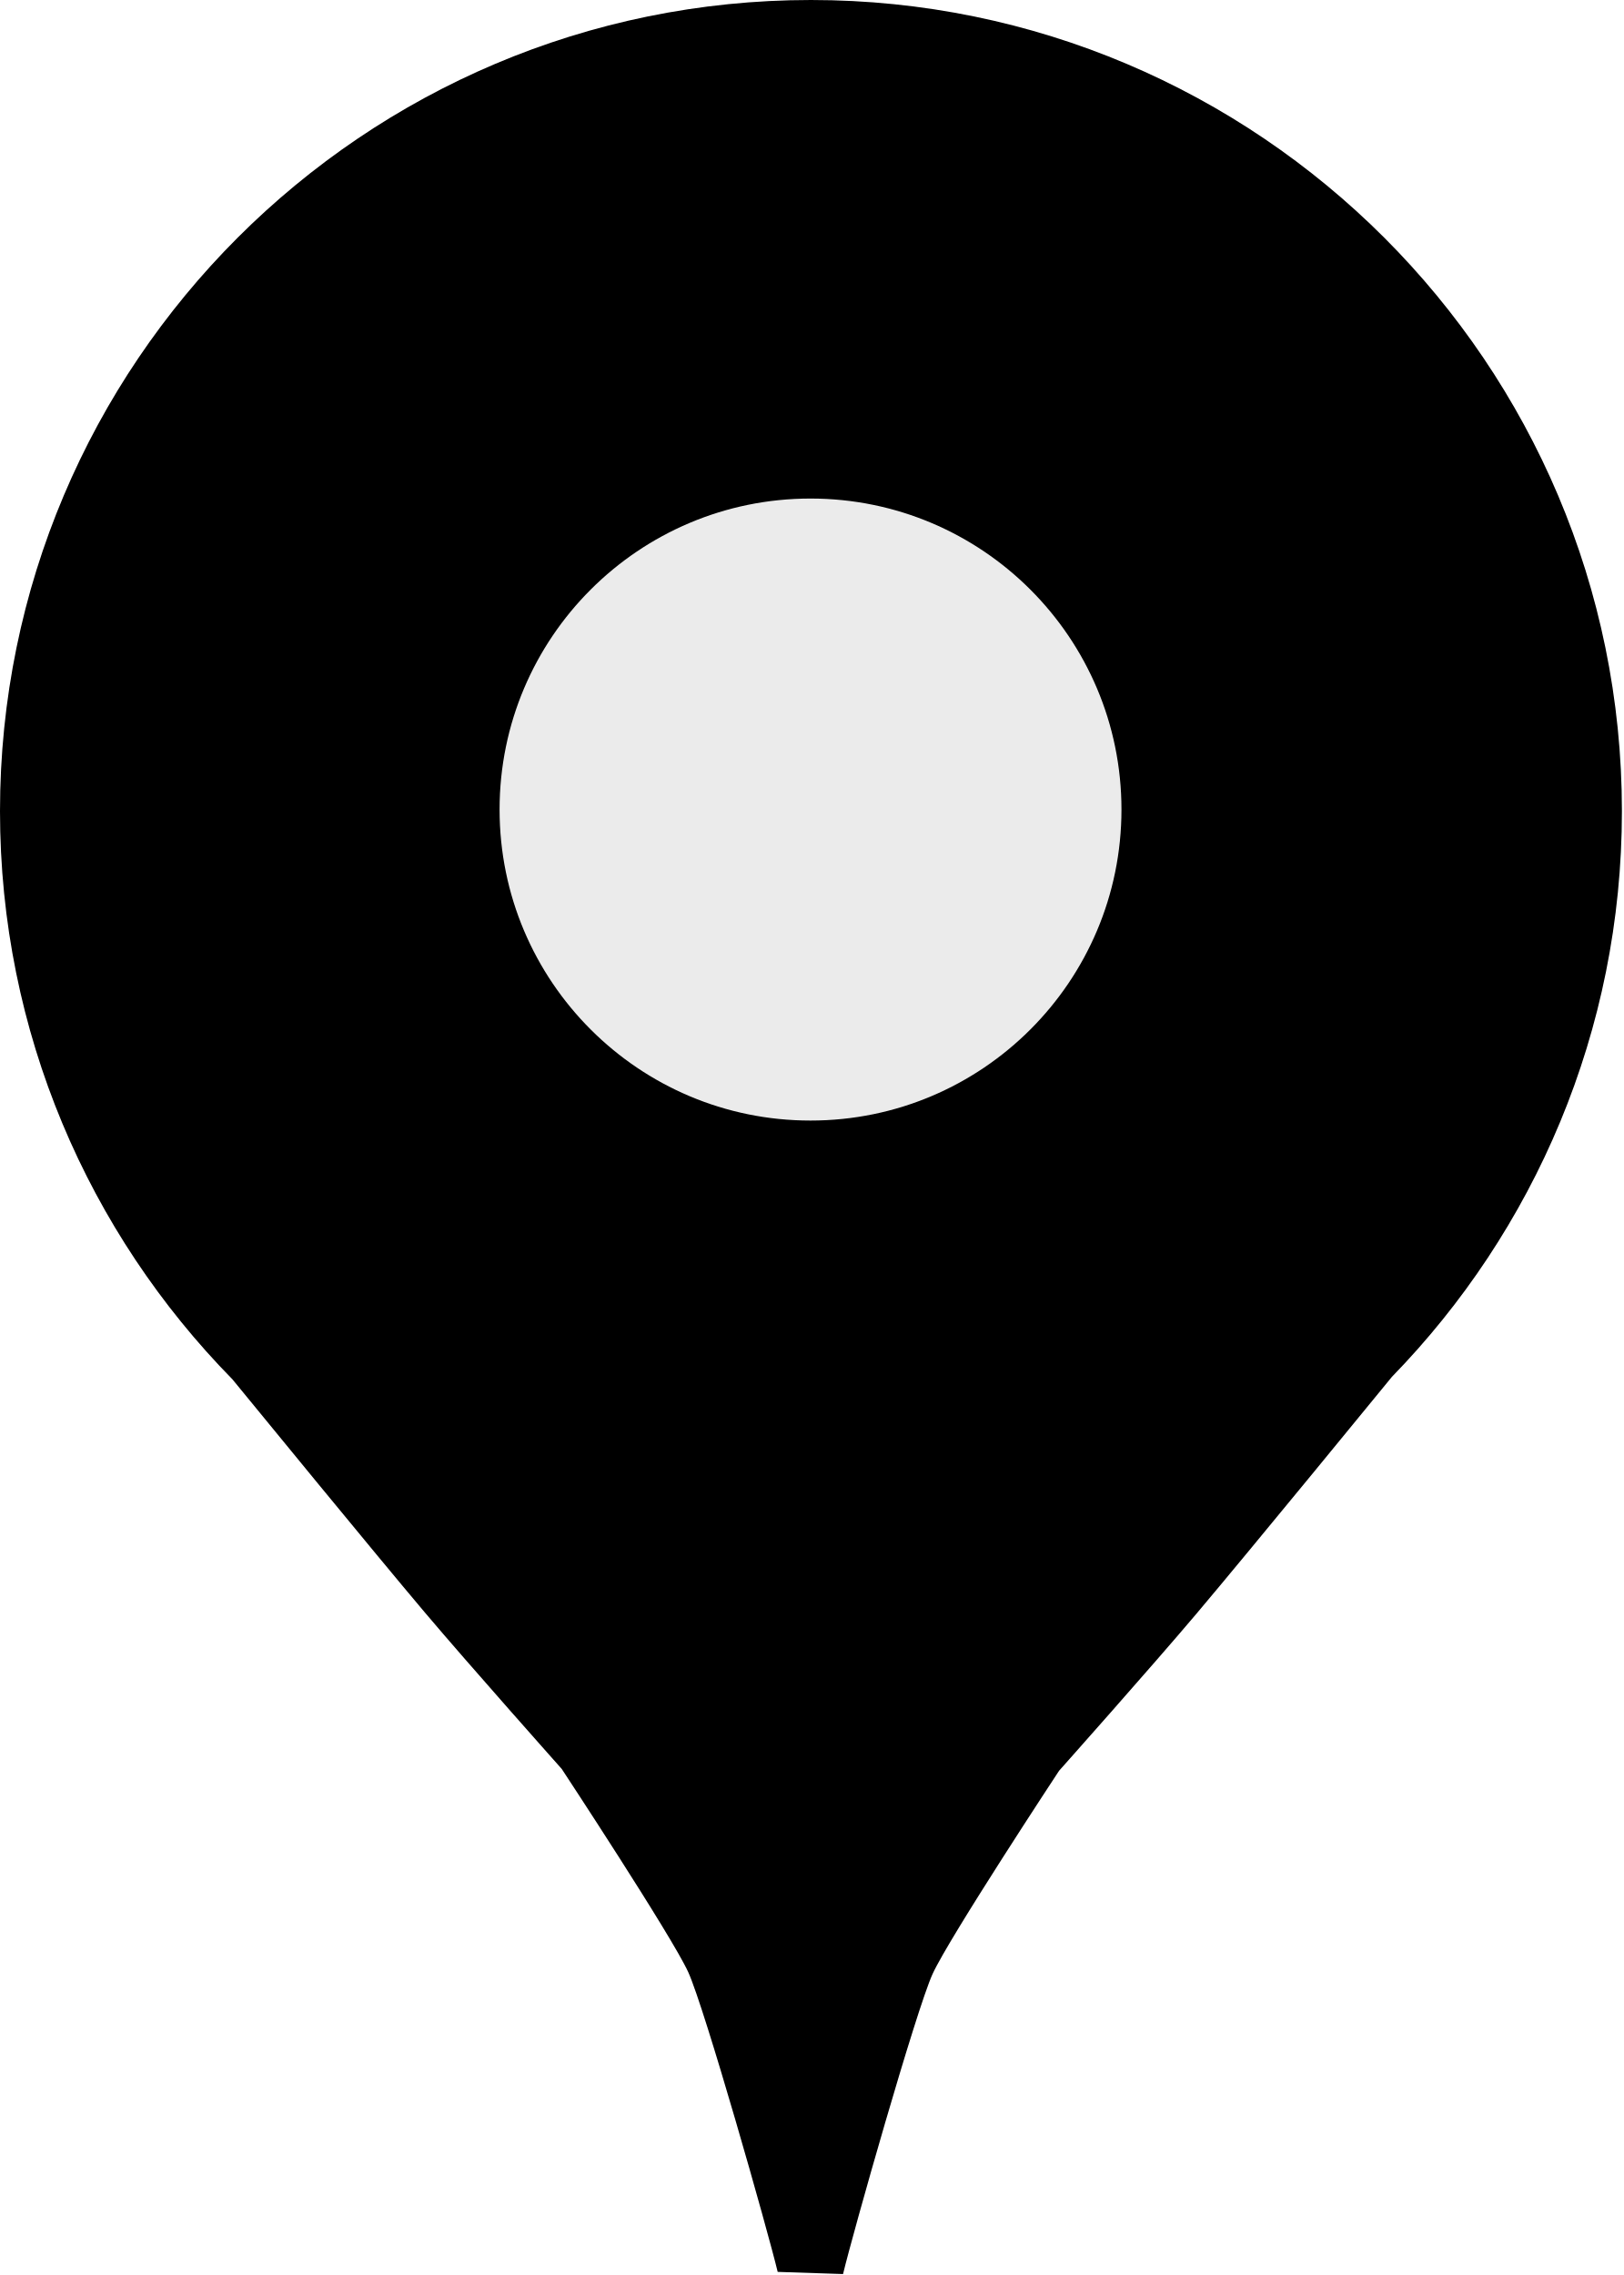
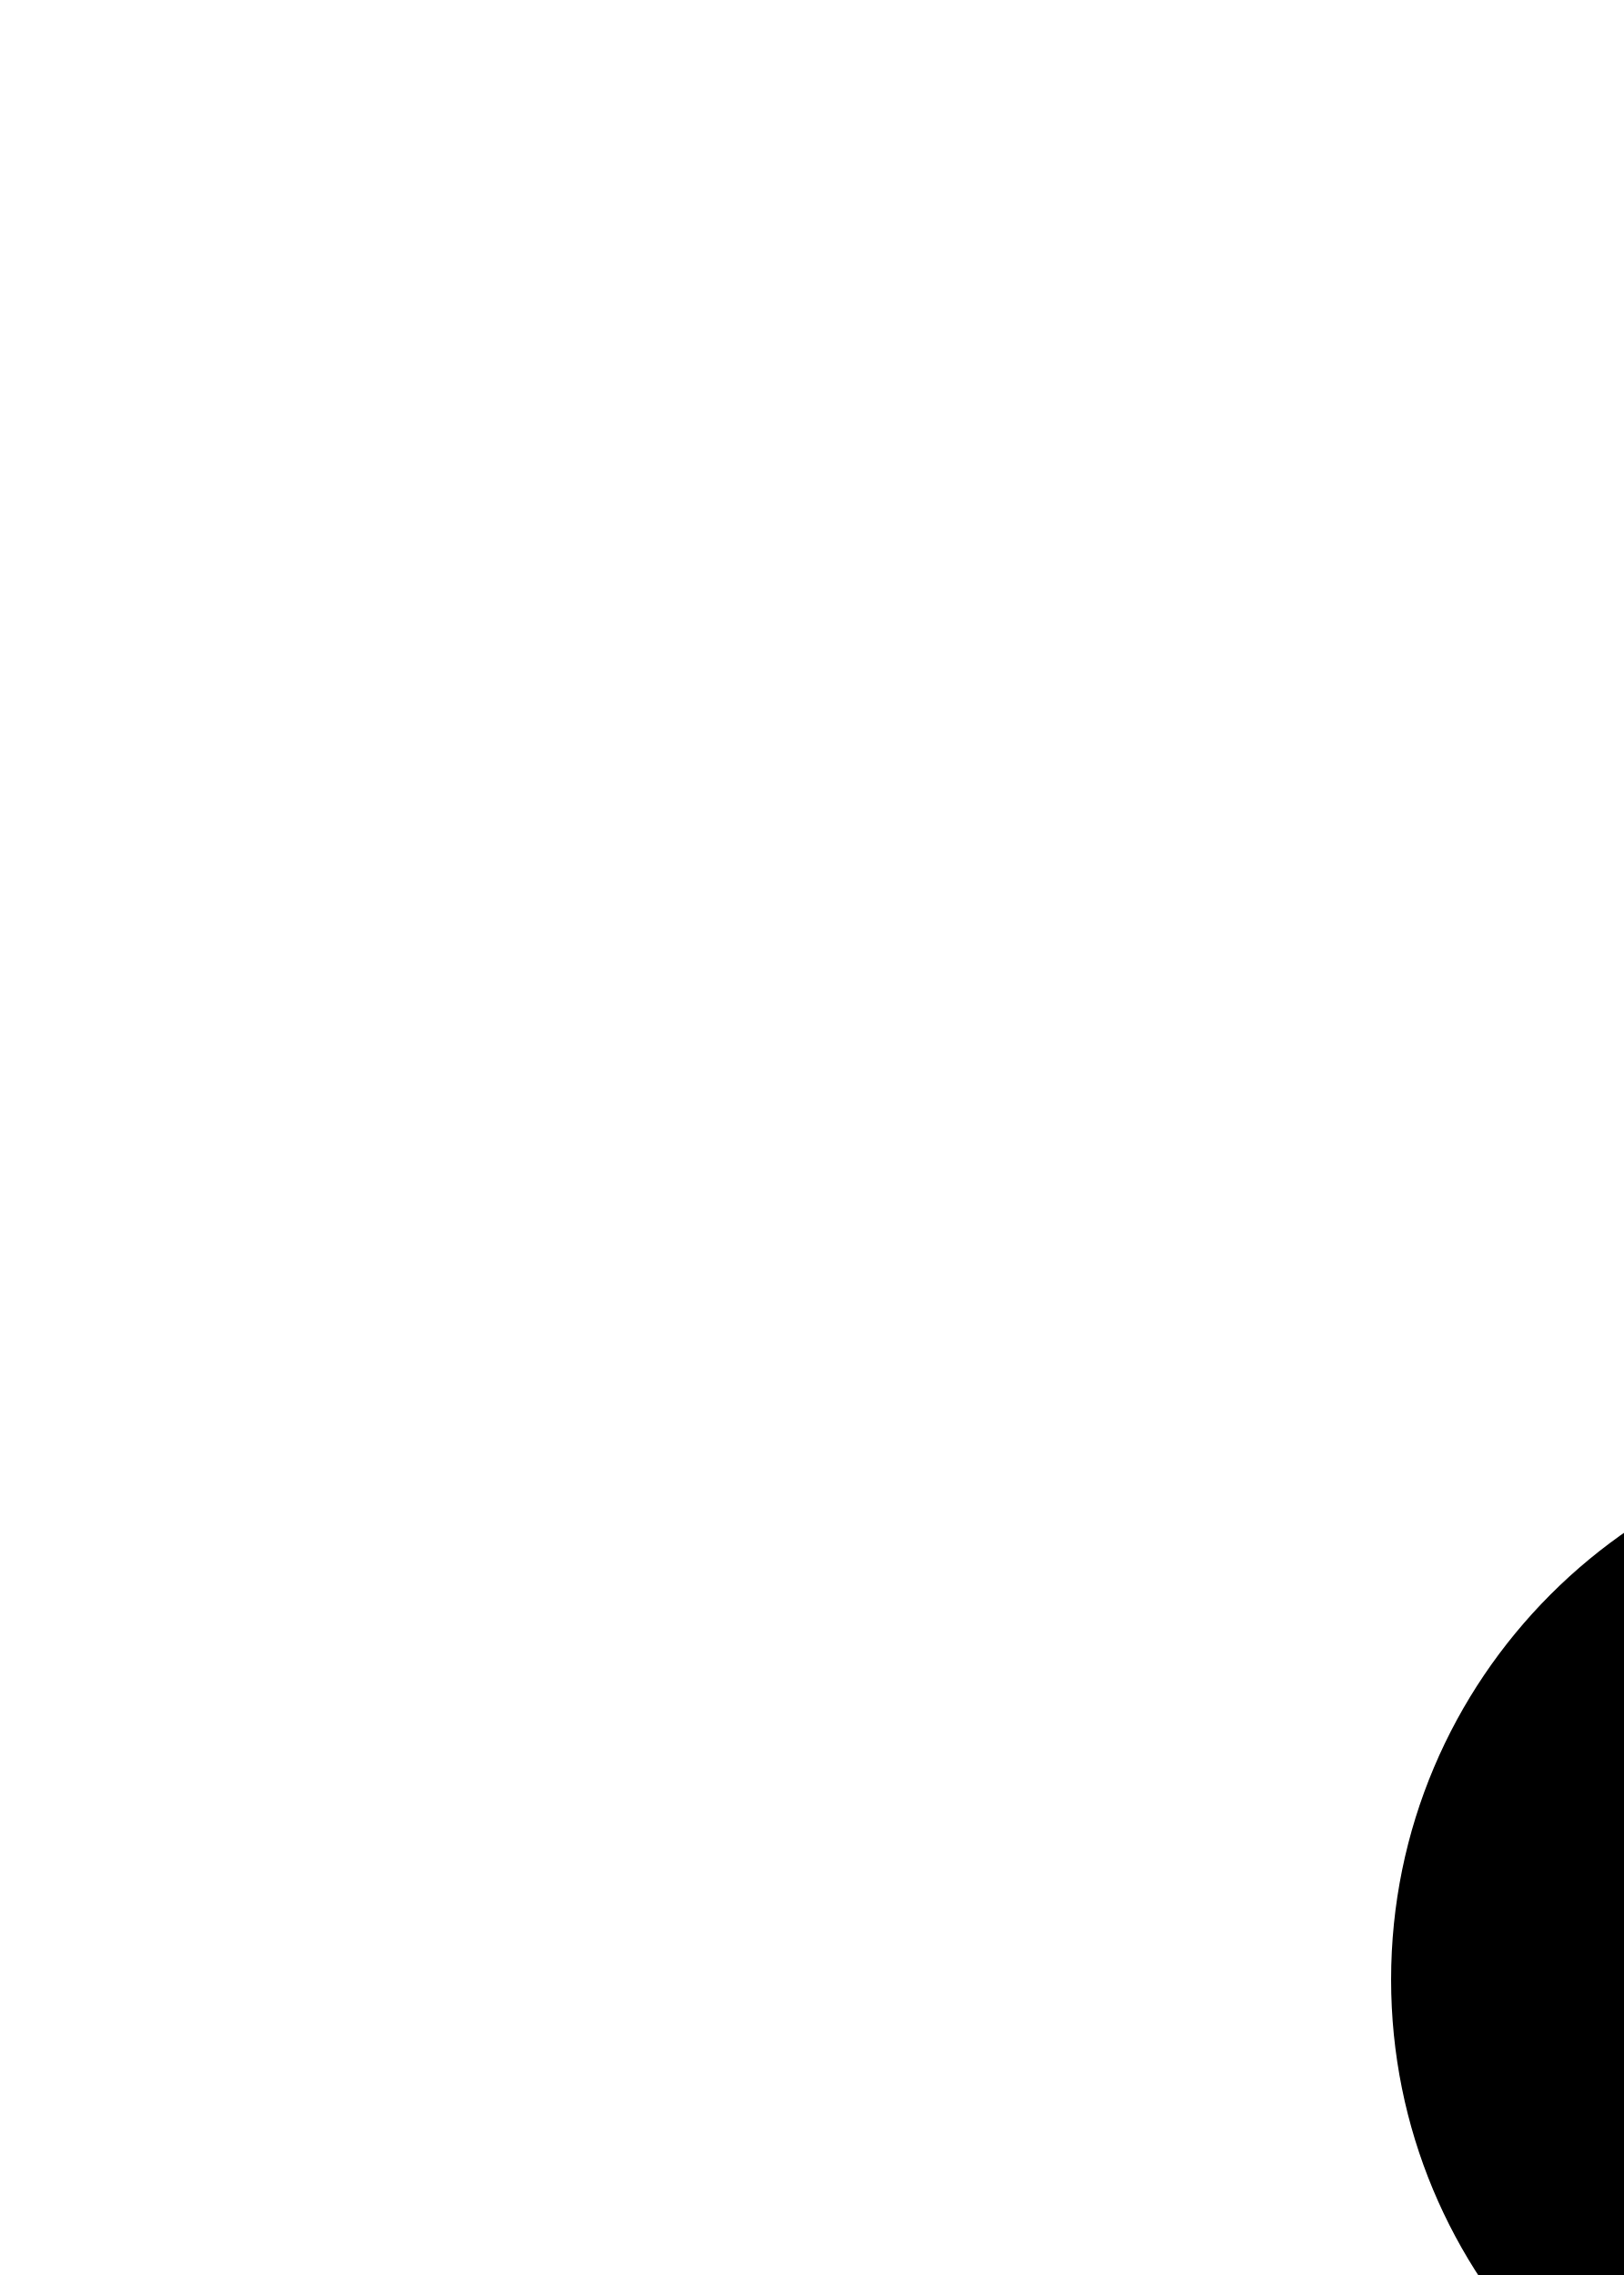
<svg xmlns="http://www.w3.org/2000/svg" width="815" height="1142" viewBox="0 0 815 1142" version="1.1" xml:space="preserve" style="fill-rule:evenodd;clip-rule:evenodd;stroke-linejoin:round;stroke-miterlimit:2;">
-   <path id="pin" d="M116.686,692.375c-72.157,-73.482 -116.686,-174.184 -116.686,-285.204c0,-224.724 182.447,-407.171 407.171,-407.171c224.723,0 407.17,182.447 407.17,407.171c0,110.396 -44.029,210.589 -115.471,283.962c-3.013,3.684 -71.028,86.832 -98.279,119.078c-22.493,26.617 -68.843,78.676 -68.843,78.676c-0,0 -55.215,83.784 -63.516,102.009c-8.301,18.226 -40.085,130.286 -44.949,150.627l-32.815,-1.082c-4.996,-20.78 -36.63,-132.283 -44.908,-150.46c-8.302,-18.225 -63.517,-102.008 -63.517,-102.008c0,-0 -46.35,-52.06 -68.843,-78.677c-25.182,-29.797 -85.172,-103.06 -96.514,-116.921Z" />
-   <circle id="pin-center" cx="406.952" cy="406.376" r="156.12" style="fill:rgb(235,235,235);" />
+   <path id="pin" d="M776.823,1185.28c-48.441,-49.321 -78.37,-116.838 -78.37,-191.566c-0,-151.02 122.47,-273.491 273.491,-273.491c151.019,0 273.489,122.471 273.489,273.491c0,73.993 -29.528,141.1 -77.427,190.38c-2.022,2.469 -47.635,58.171 -65.909,79.732c-15.086,17.842 -46.178,52.715 -46.178,52.715c0,0 -36.997,56.097 -42.563,68.27c-5.565,12.173 -26.878,86.973 -30.15,100.672l-21.996,-0.726c-3.354,-13.961 -24.611,-88.933 -30.145,-101.159c-5.566,-12.173 -42.564,-68.27 -42.564,-68.27c0,-0 -31.092,-37.873 -46.178,-52.715c-16.887,-19.993 -57.11,-69.152 -64.663,-78.484Z" />
+   <circle id="pin-center" cx="1126.12" cy="1088.81" r="128.14" style="fill:rgb(235,235,235);" />
</svg>
